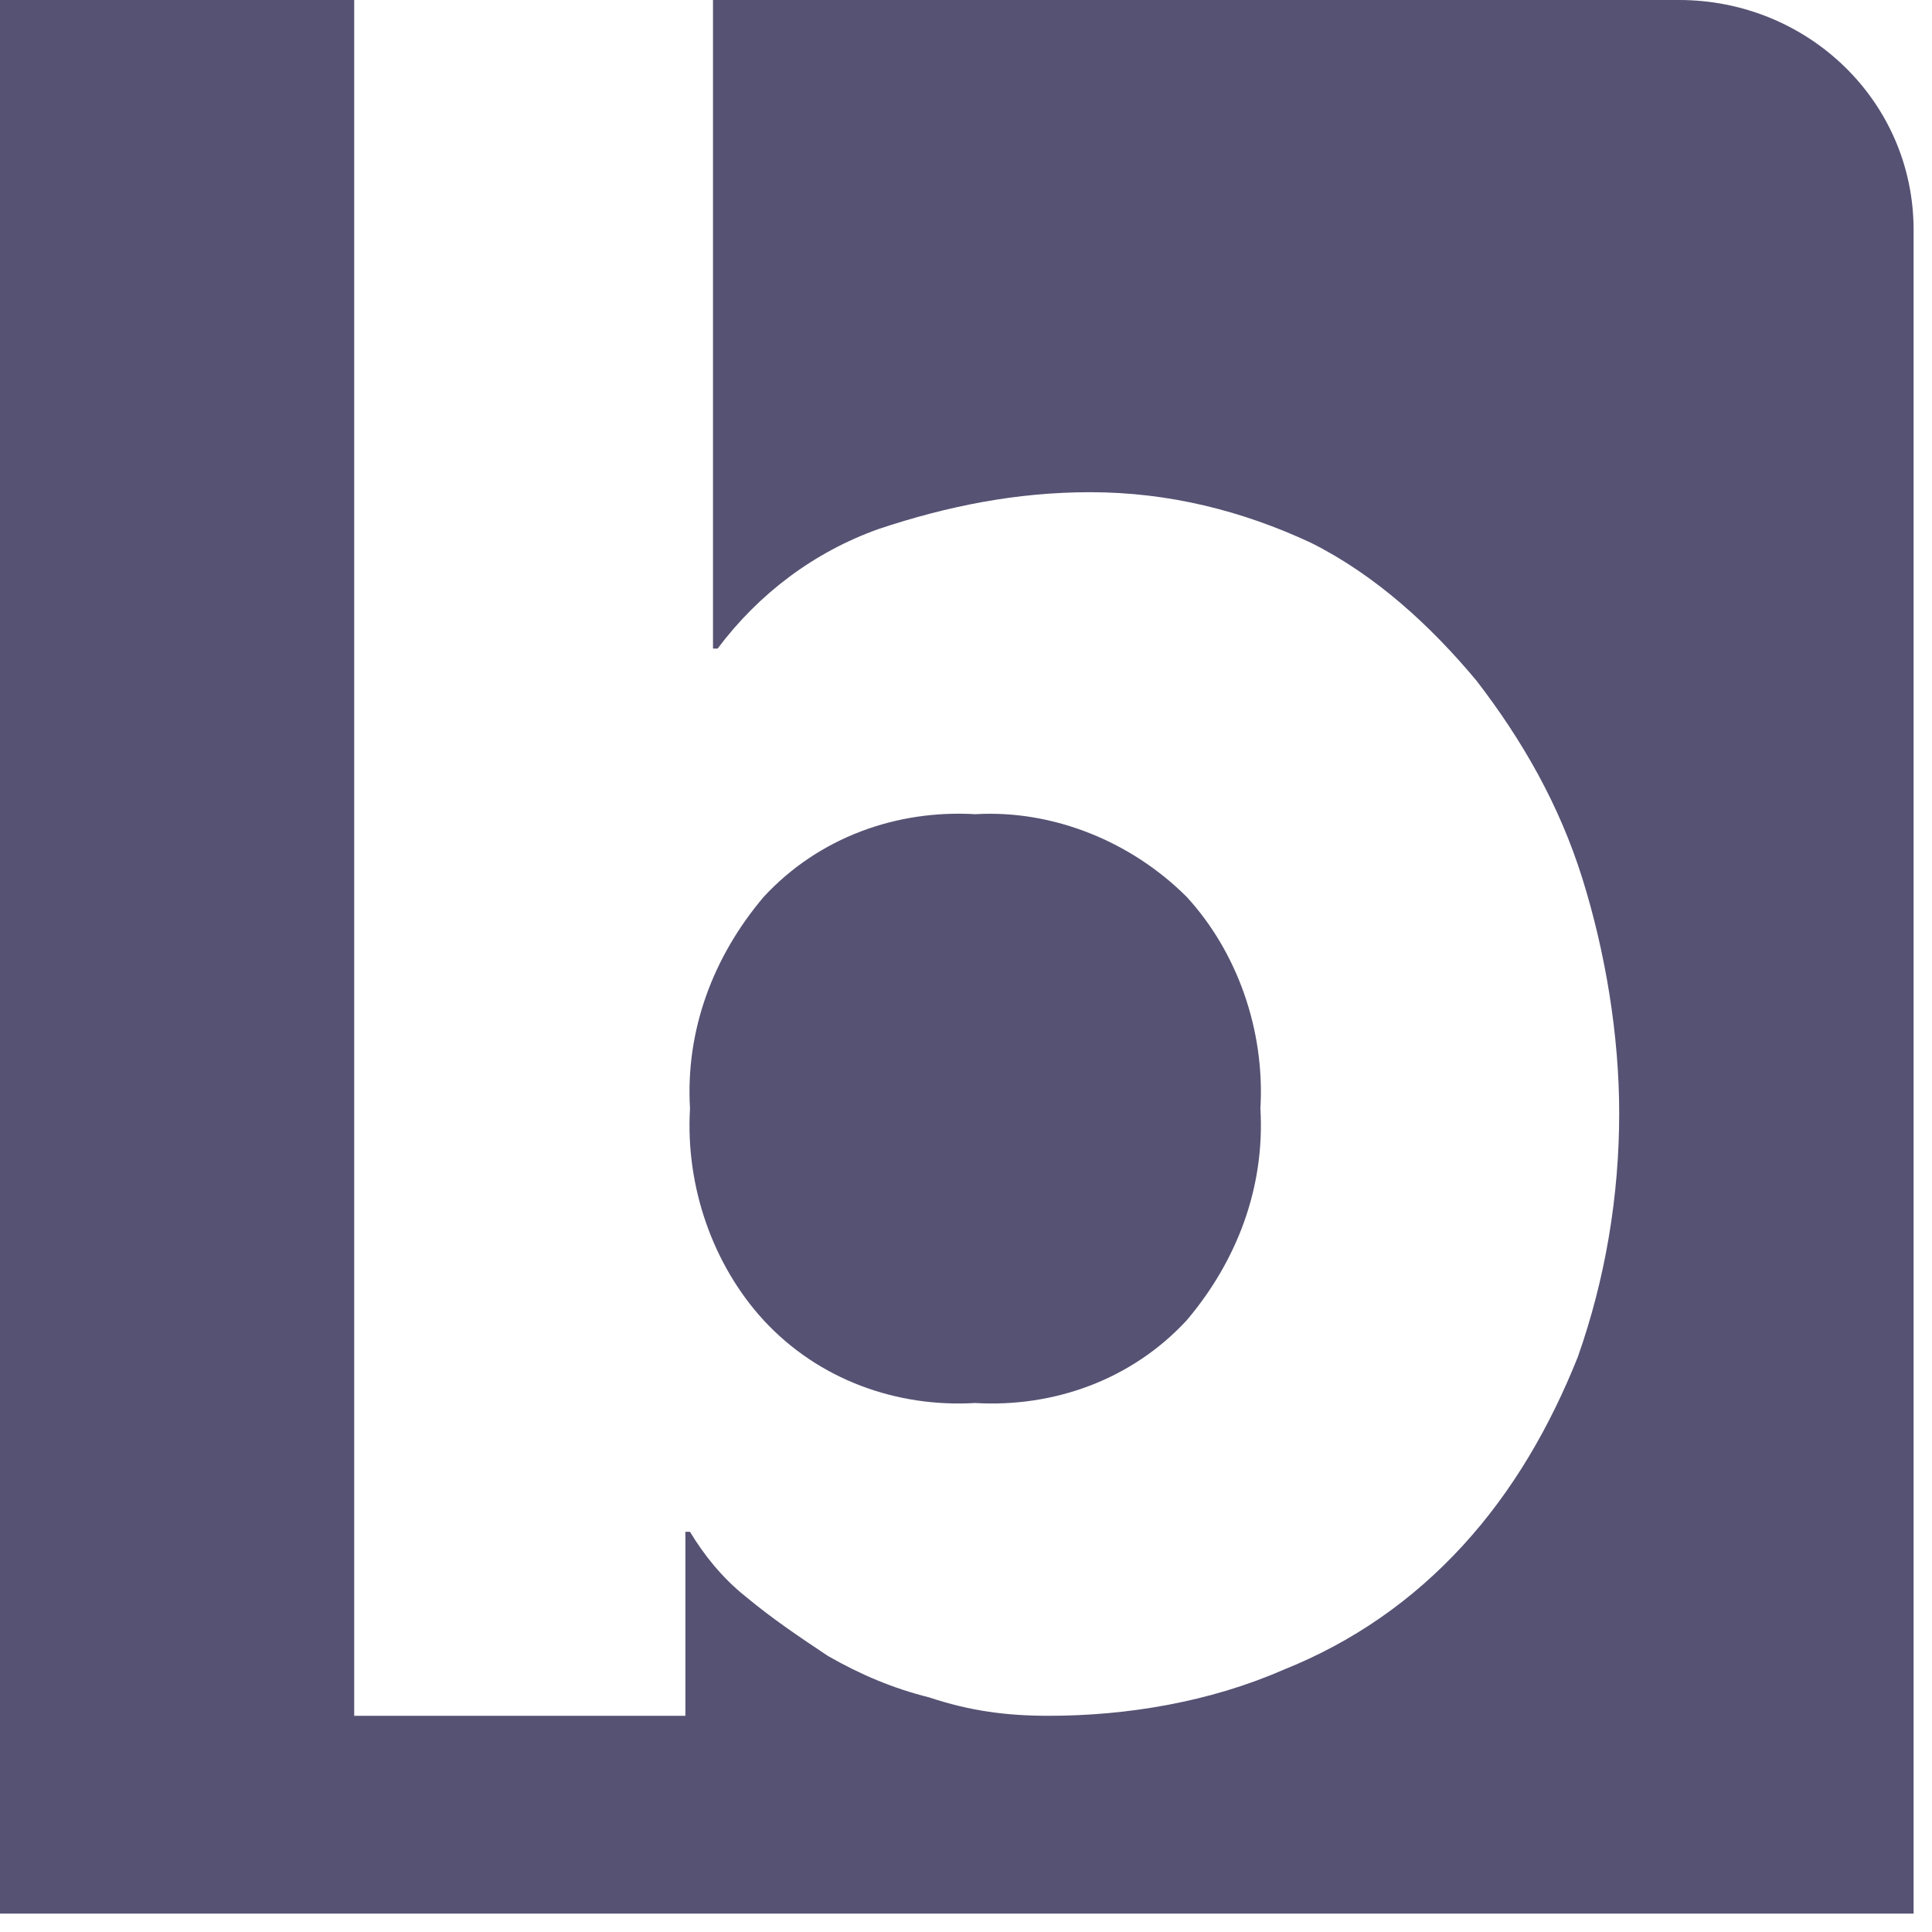
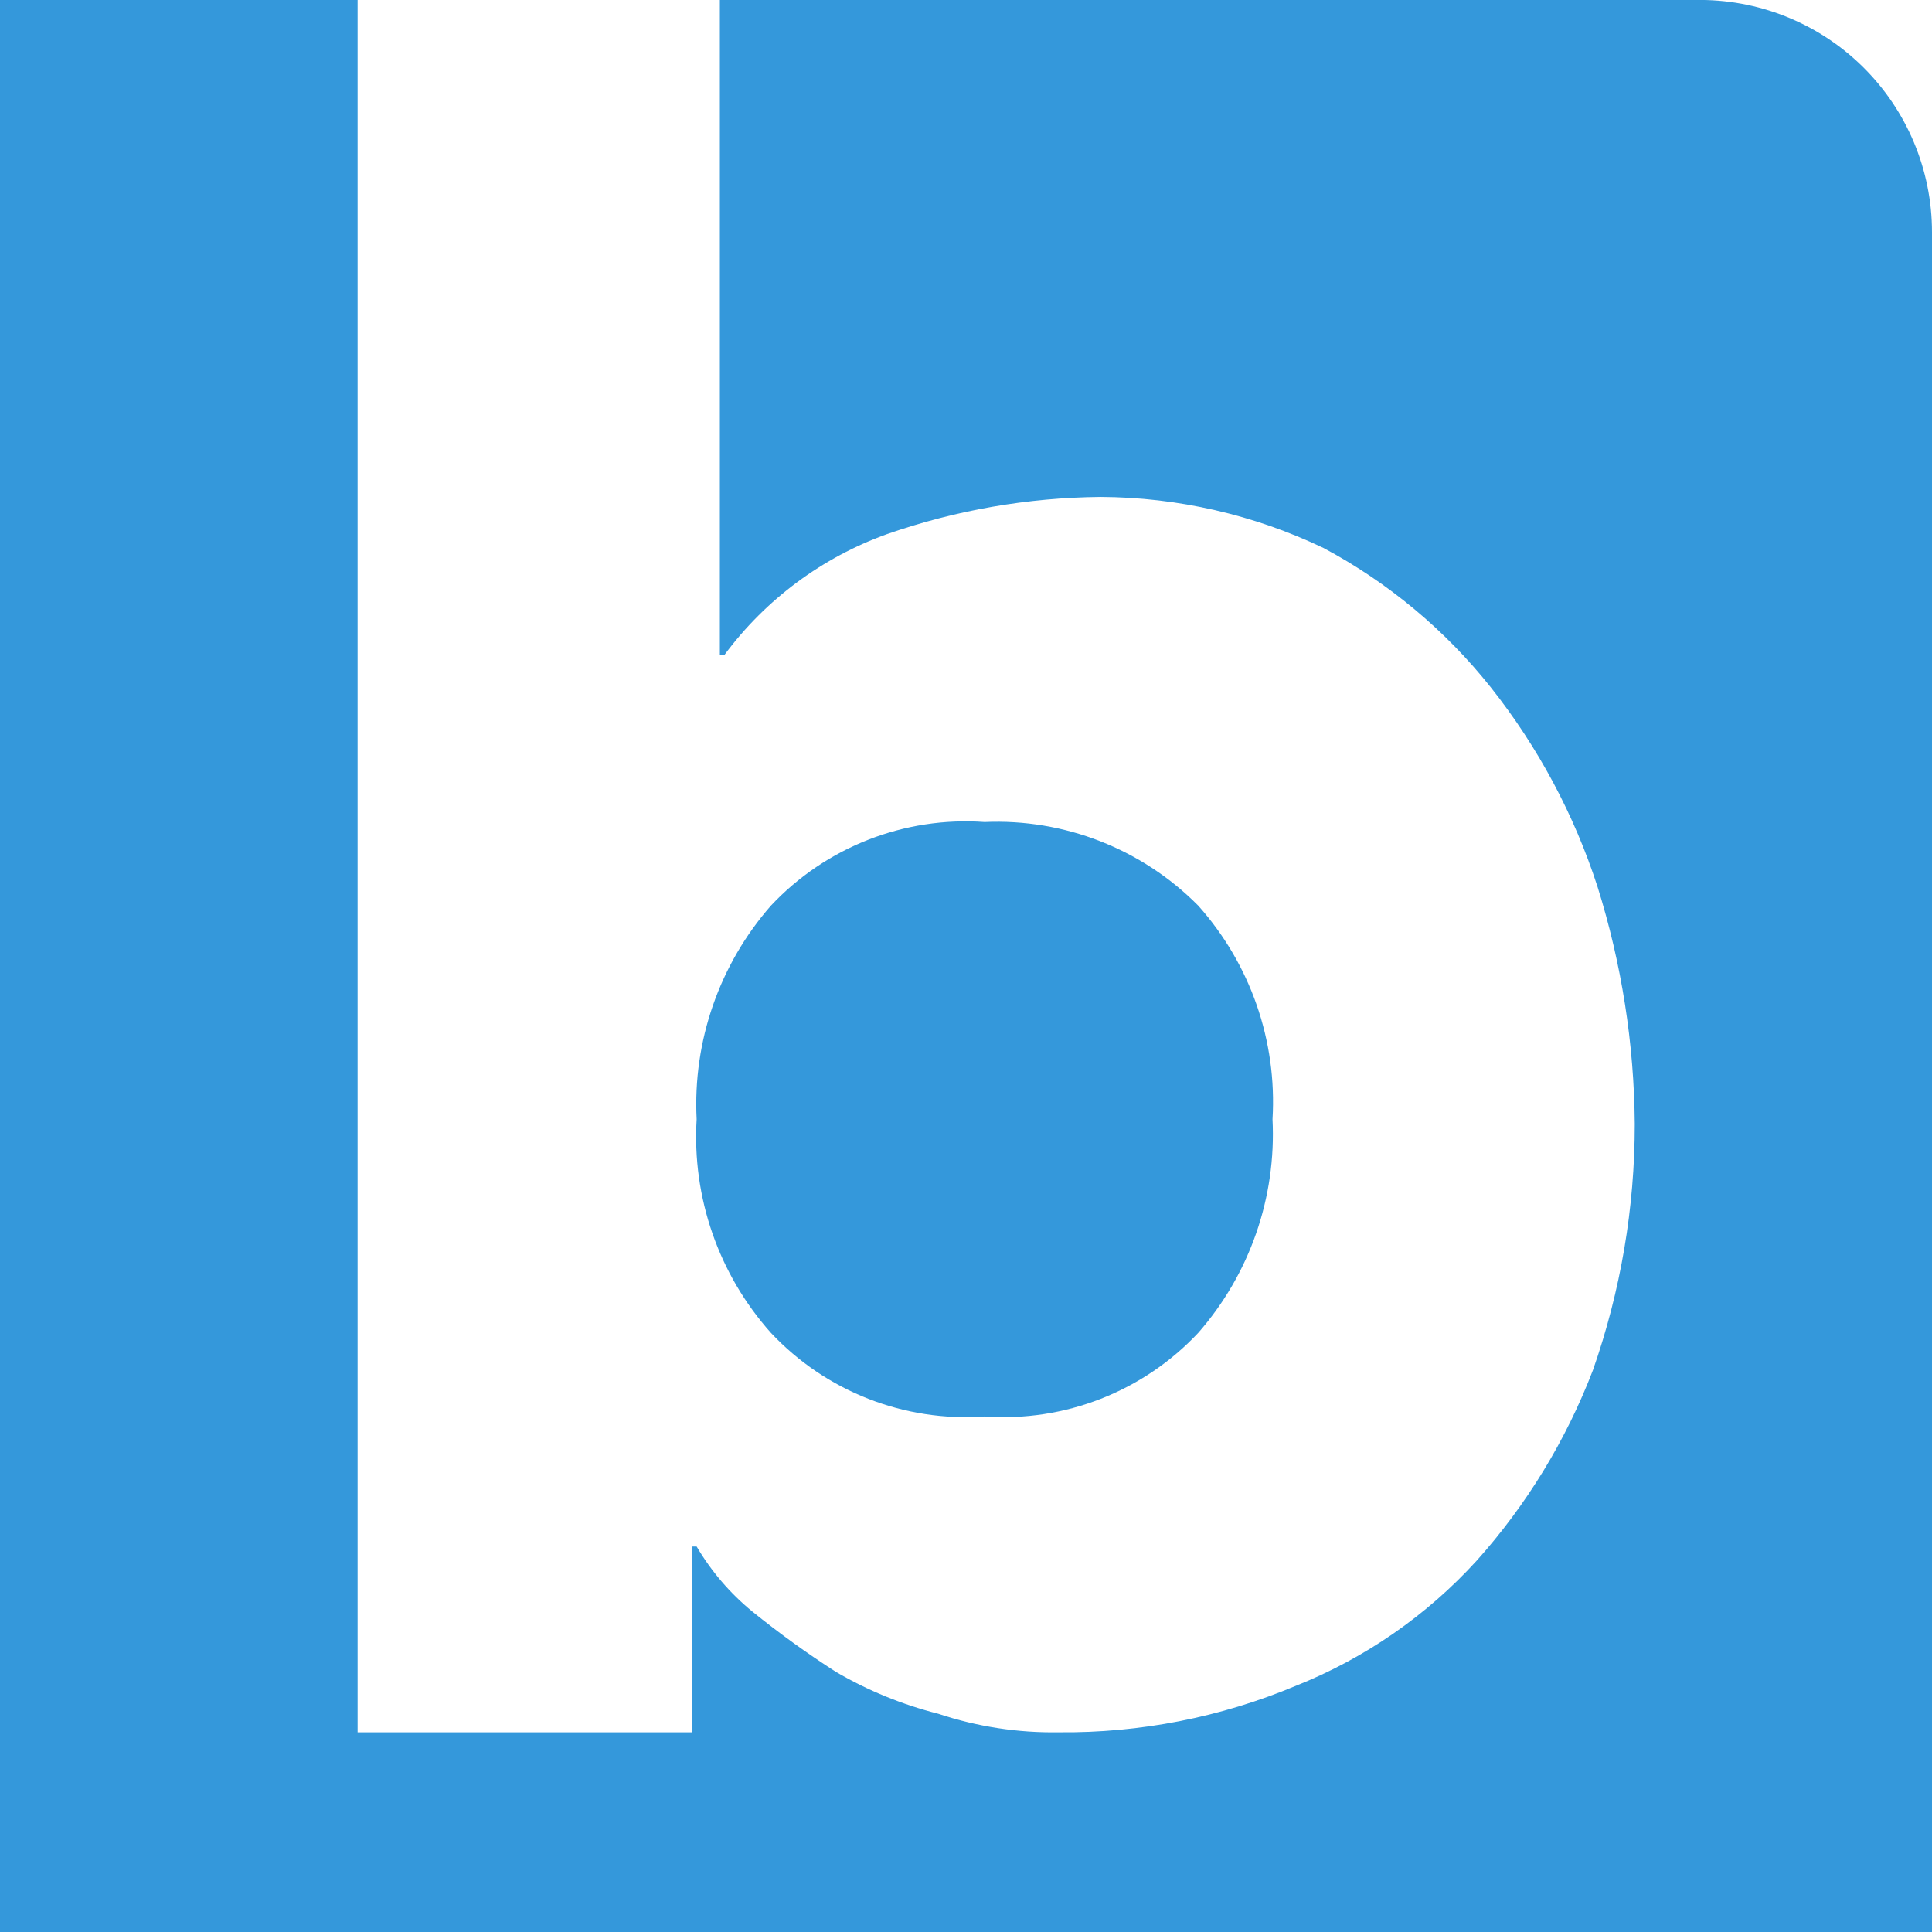
- <svg xmlns="http://www.w3.org/2000/svg" enable-background="new 0 0 42 42" viewBox="0 0 42 42">
-   <g fill="#555273">
-     <path d="m36.5 0h-21v14.1h.1c.9-1.2 2.1-2.1 3.5-2.6 1.5-.5 3-.8 4.6-.8 1.7 0 3.3.4 4.8 1.1 1.4.7 2.6 1.8 3.6 3 1 1.3 1.8 2.7 2.3 4.3s.8 3.4.8 5.1c0 1.8-.3 3.6-.9 5.3-.6 1.5-1.4 2.9-2.5 4.1s-2.4 2.1-3.9 2.7c-1.6.7-3.4 1-5.1 1-.9 0-1.7-.1-2.6-.4-.8-.2-1.5-.5-2.2-.9-.6-.4-1.2-.8-1.8-1.3-.5-.4-.9-.9-1.2-1.4h-.1v4h-7.2v-37.3h-7.7v41.6h41.6v-36.6c0-2.8-2.3-5-5.1-5z" />
-     <path d="m21.2 30.5c1.7.1 3.4-.5 4.6-1.8 1.1-1.3 1.7-2.9 1.6-4.6.1-1.7-.5-3.4-1.6-4.6-1.2-1.2-2.9-1.9-4.6-1.8-1.7-.1-3.4.5-4.6 1.8-1.1 1.3-1.7 2.9-1.6 4.6-.1 1.7.5 3.4 1.6 4.6 1.2 1.3 2.9 1.9 4.6 1.8z" />
-   </g>
+ <svg xmlns="http://www.w3.org/2000/svg" id="Layer_1" data-name="Layer 1" viewBox="0 0 41.6 41.6">
+   <defs>
+     <style>.cls-1{fill:#3498db;}</style>
+   </defs>
+   <path class="cls-1" d="M36.5,0h-21V14.1h.1a7.53,7.53,0,0,1,3.5-2.6,14.35,14.35,0,0,1,4.6-.8,11.25,11.25,0,0,1,4.8,1.1,11.55,11.55,0,0,1,3.6,3,13.72,13.72,0,0,1,2.3,4.3,17.53,17.53,0,0,1,.8,5.1,16,16,0,0,1-.9,5.3,13.29,13.29,0,0,1-2.5,4.1,10.54,10.54,0,0,1-3.9,2.7,12.88,12.88,0,0,1-5.1,1,7.83,7.83,0,0,1-2.6-.4A8.49,8.49,0,0,1,18,36a20.28,20.28,0,0,1-1.8-1.3A5.26,5.26,0,0,1,15,33.3h-.1v4H7.7V0H0V41.6H41.6V5A5,5,0,0,0,36.5,0Z" transform="translate(0 0)" />
+   <path class="cls-1" d="M21.2,30.5a5.75,5.75,0,0,0,4.6-1.8,6.49,6.49,0,0,0,1.6-4.6,6.34,6.34,0,0,0-1.6-4.6,6.1,6.1,0,0,0-4.6-1.8,5.75,5.75,0,0,0-4.6,1.8A6.49,6.49,0,0,0,15,24.1a6.34,6.34,0,0,0,1.6,4.6A5.75,5.75,0,0,0,21.2,30.5Z" transform="translate(0 0)" />
</svg>
